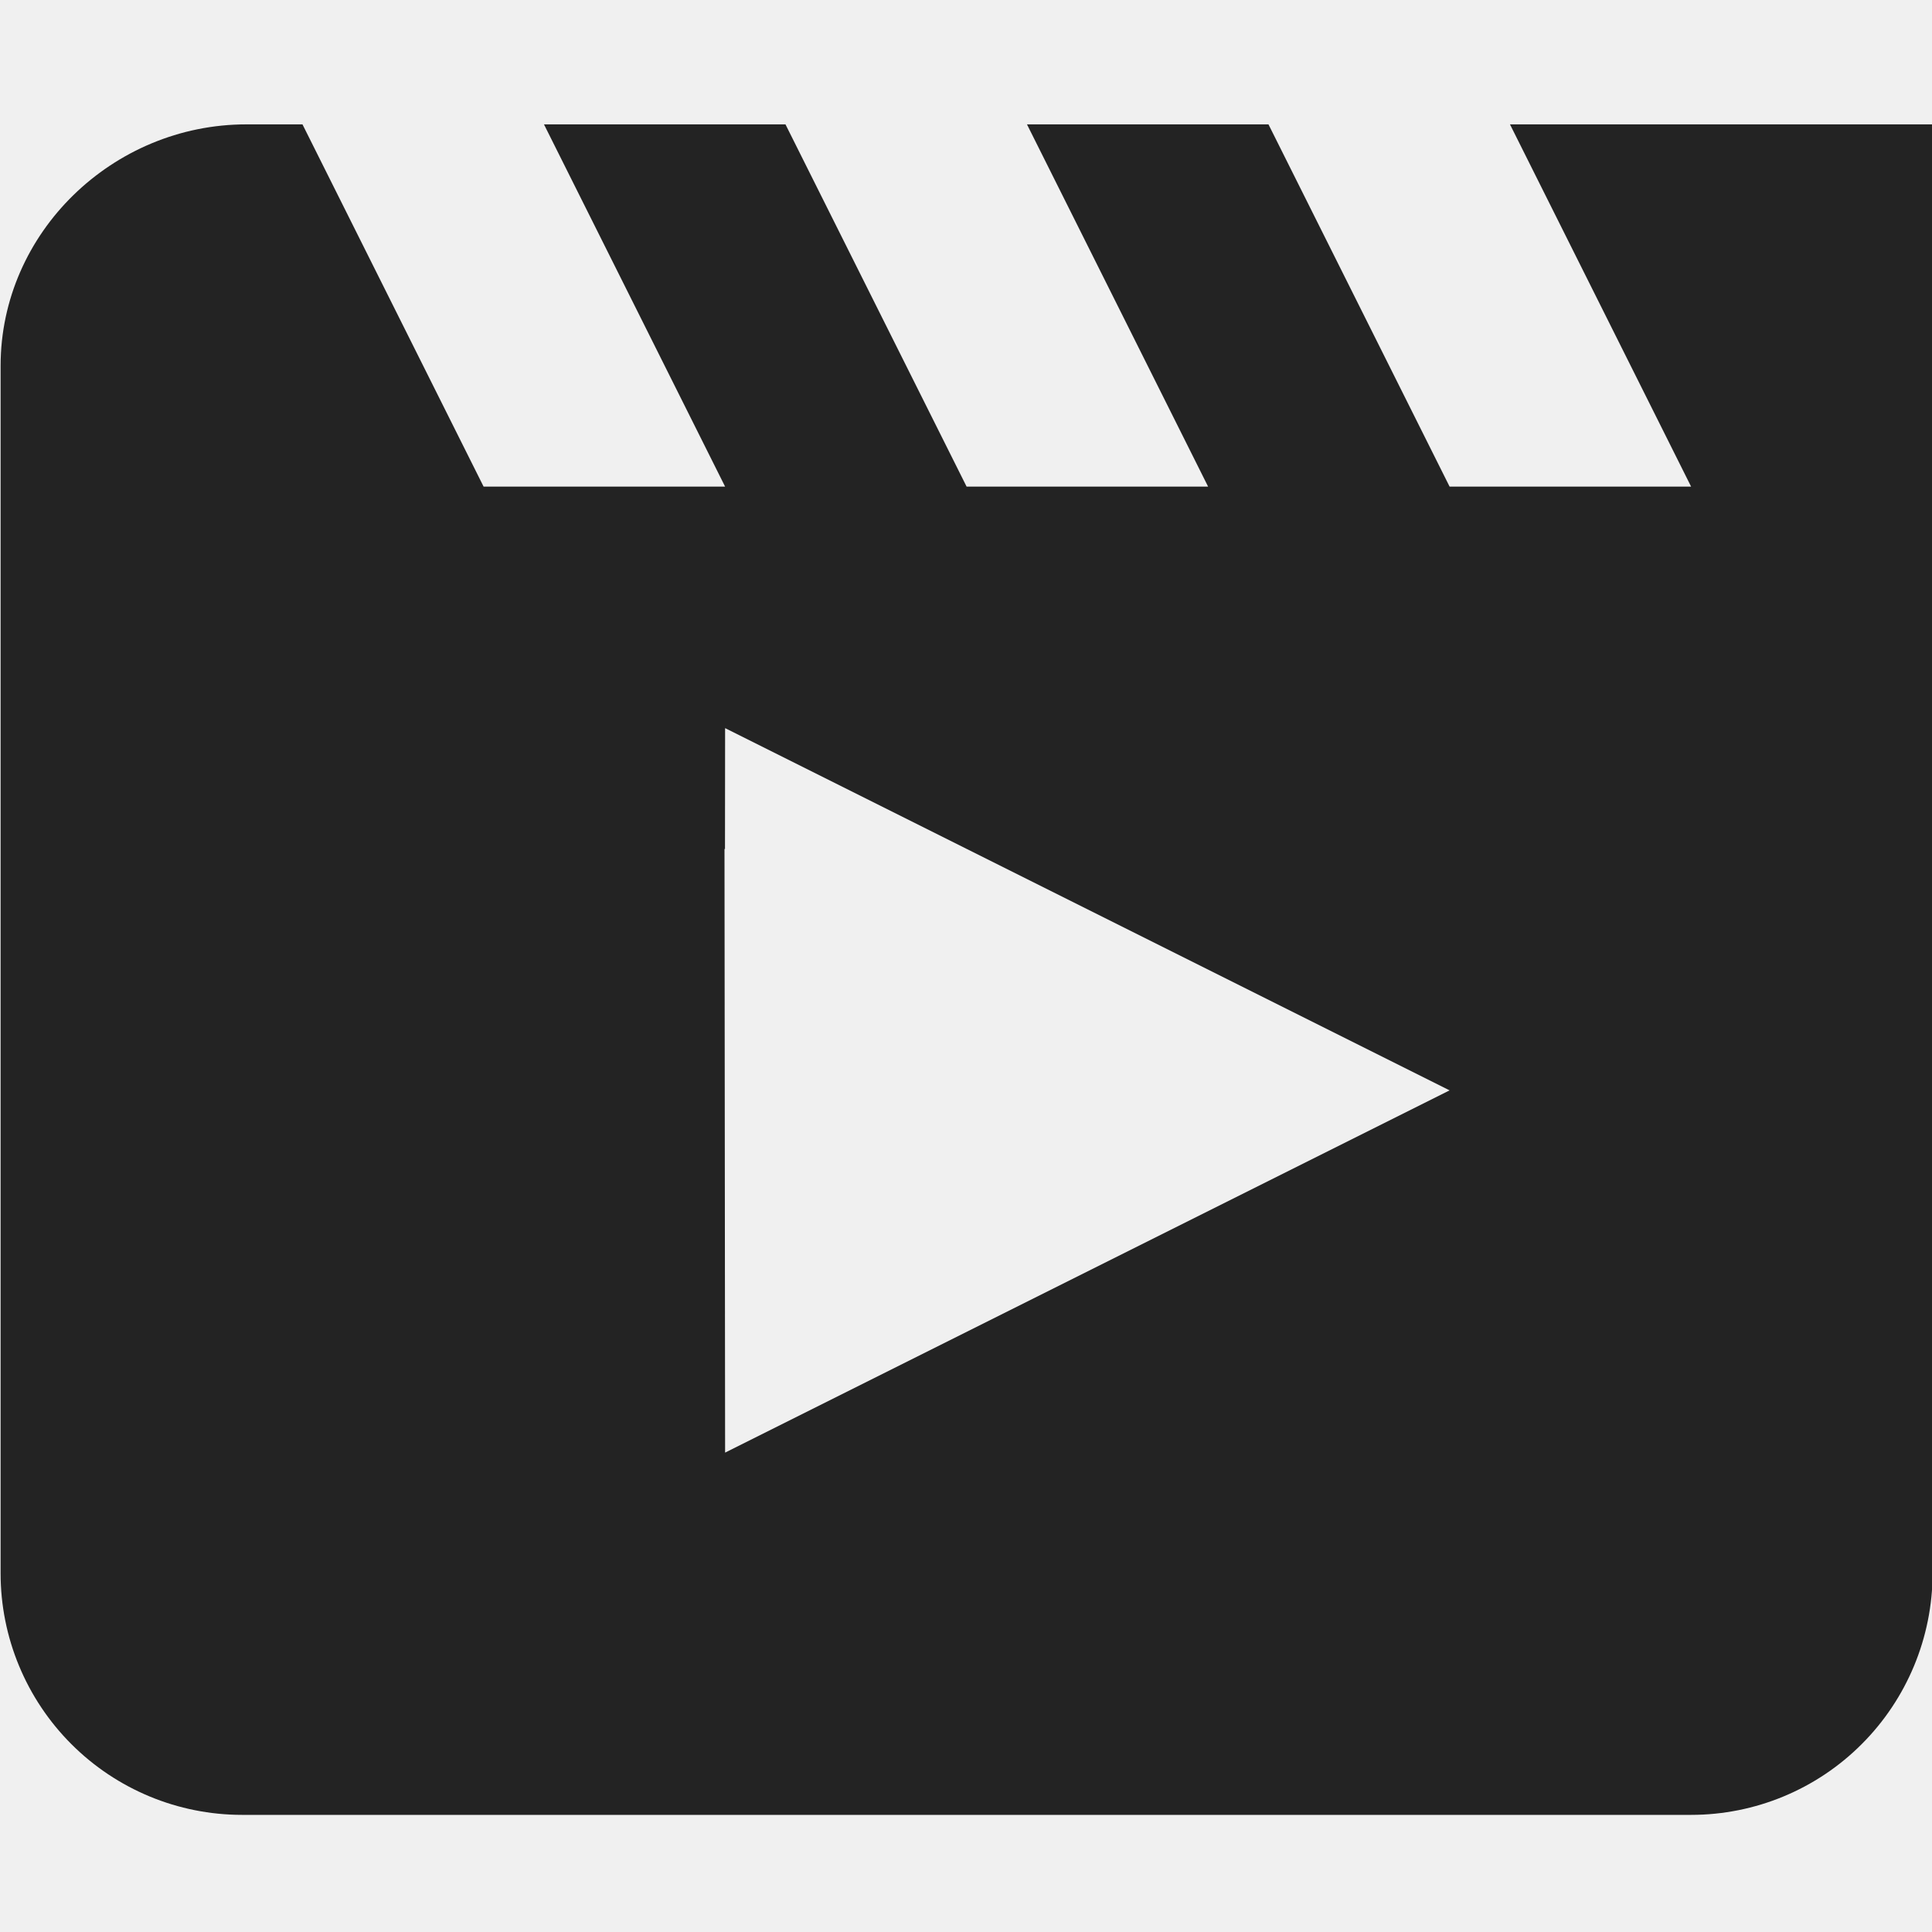
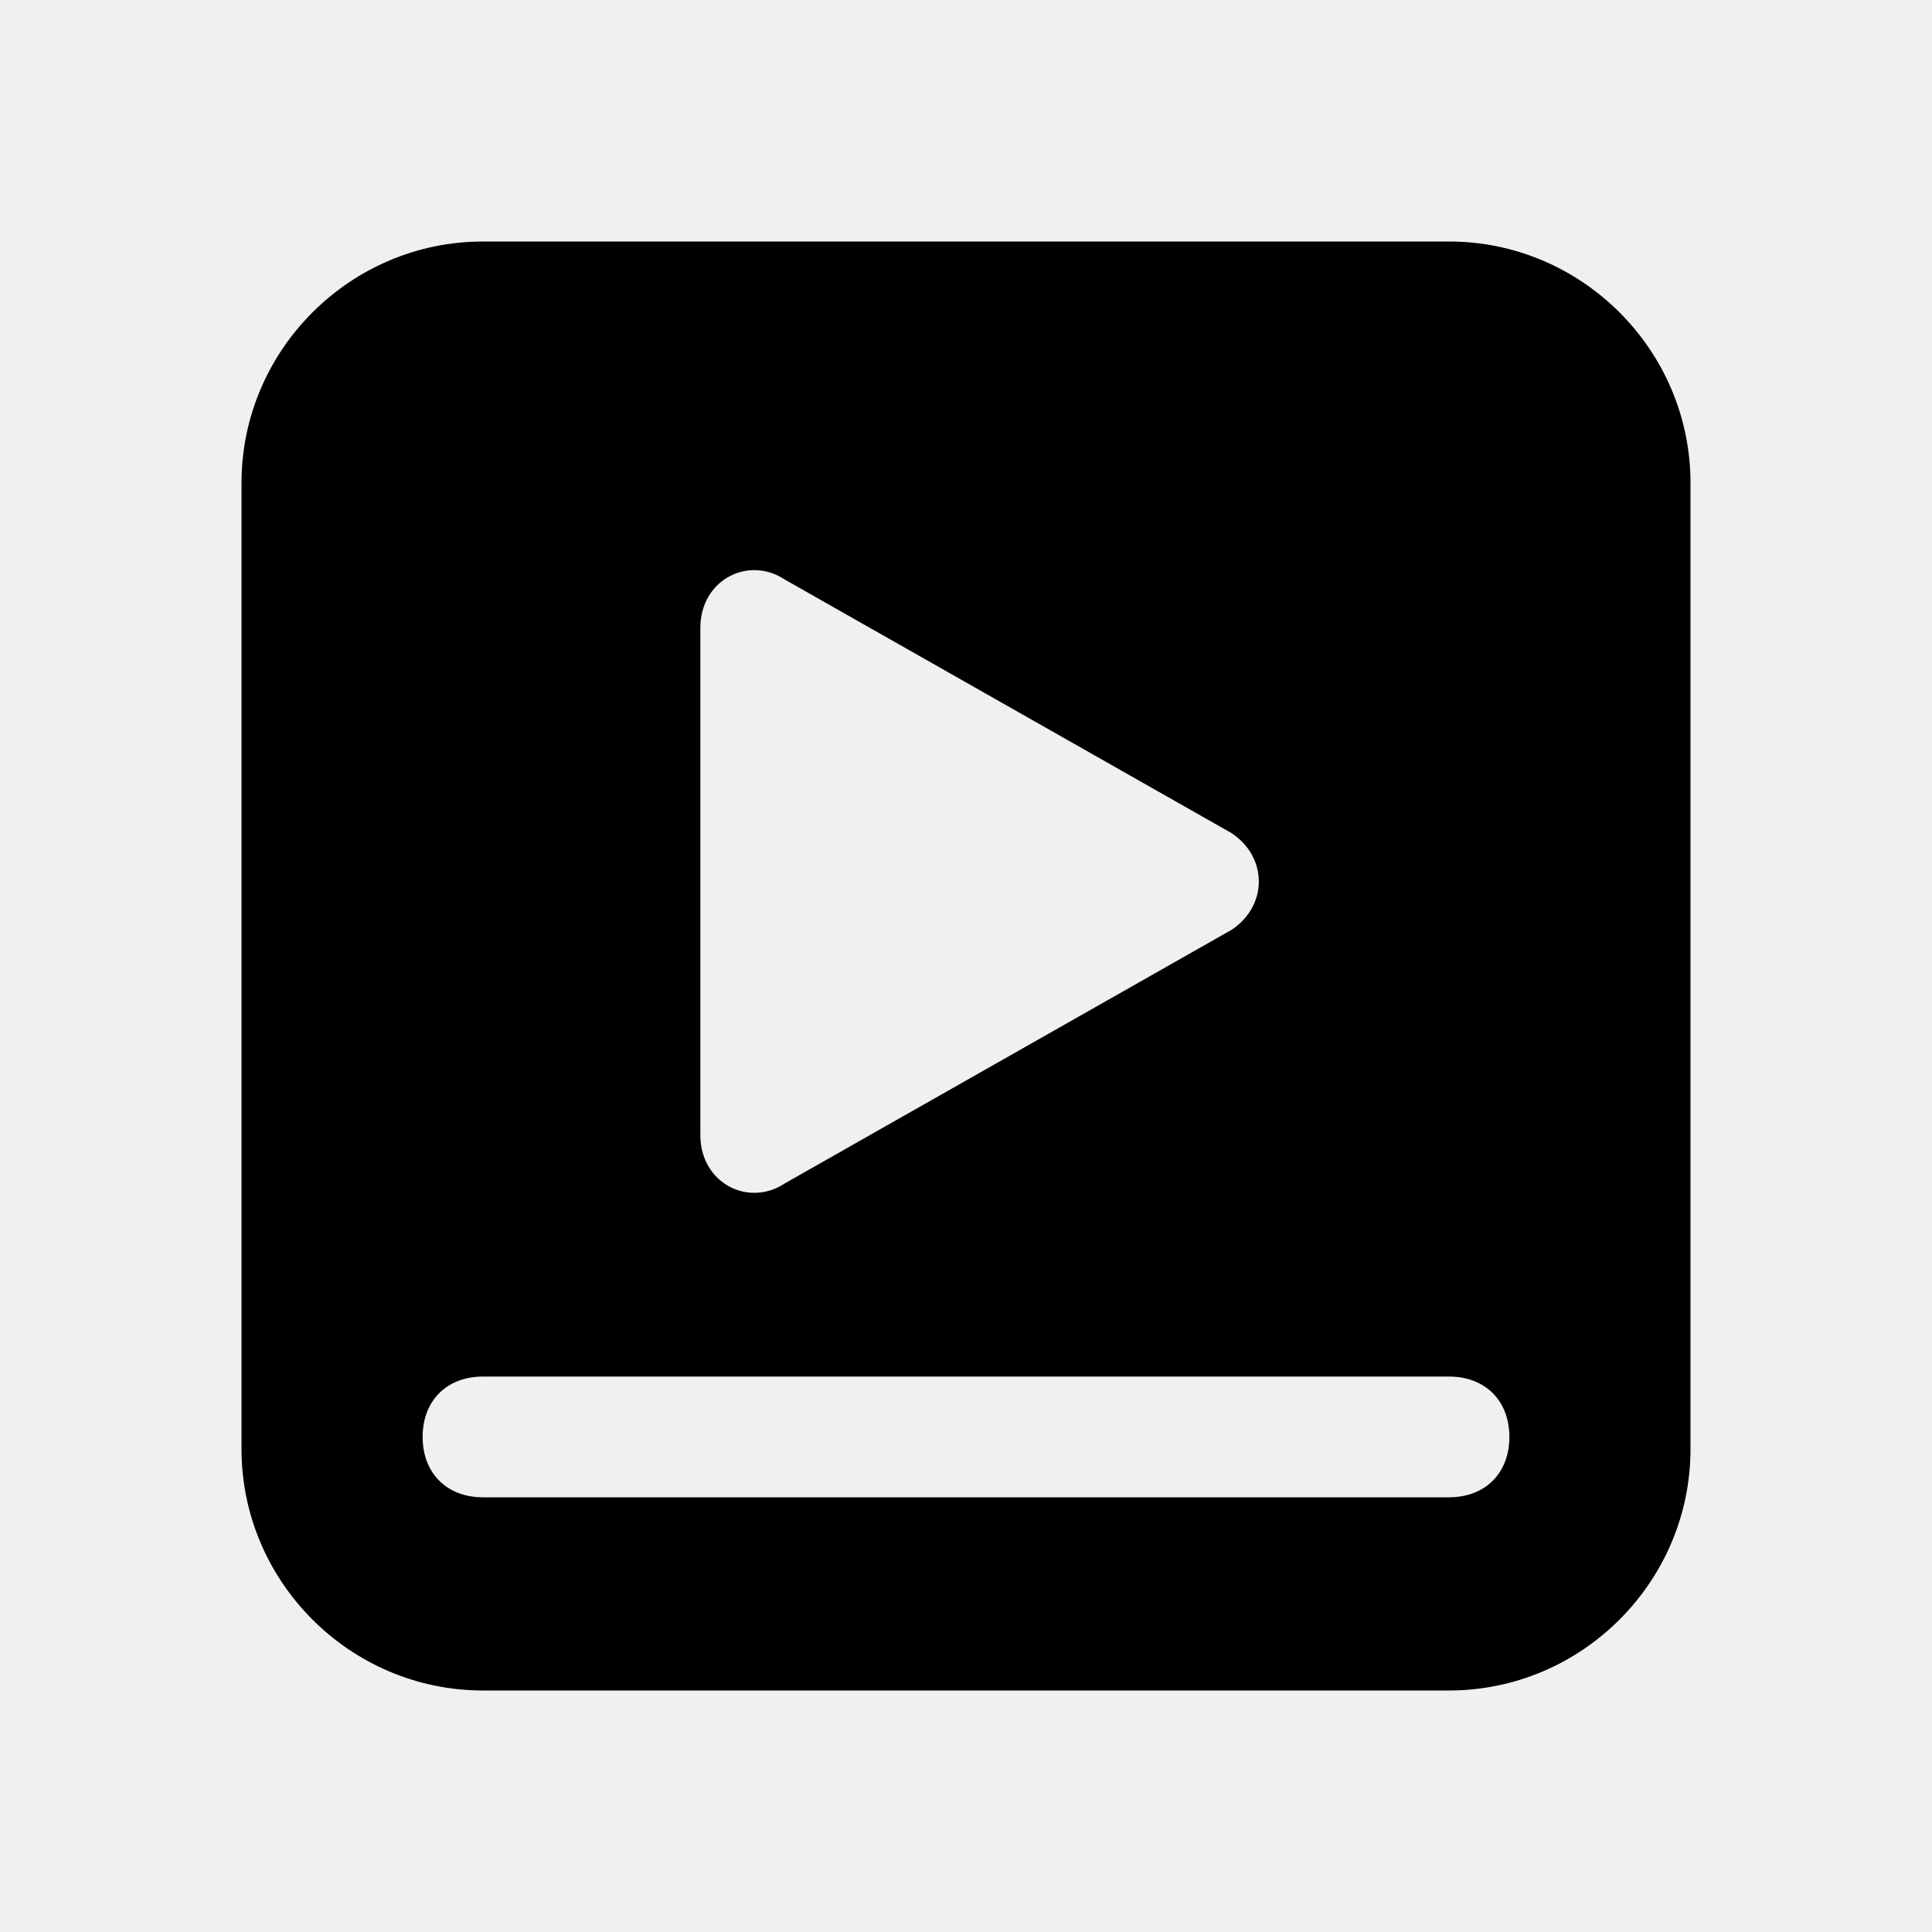
- <svg xmlns="http://www.w3.org/2000/svg" width="16" height="16" viewBox="0 0 16 16" fill="none">
-   <g clip-path="url(#clip0_1527_4639)">
-     <path d="M0.034 0.03V16.03H16.034V0.03H0.034Z" fill="#808080" fill-opacity="0.00" />
-     <path d="M2.04 1.03C0.935 1.03 0.005 1.925 0.005 3.03V13.03C0.005 13.56 0.216 14.069 0.591 14.444C0.966 14.819 1.474 15.03 2.005 15.03H14.005C14.535 15.03 15.044 14.819 15.418 14.444C15.793 14.069 16.004 13.56 16.005 13.03L16.04 2.03L16.005 1.03H12.505L14.005 4.03H12.005L10.505 1.03H8.505L10.005 4.03H8.005L6.505 1.03H4.505L6.005 4.03H4.005L2.505 1.03H2.04ZM6.005 6.03L12.005 9.03L6.005 12.03L6 7.03L6.004 7.032L6.005 6.03Z" fill="#232323" />
-   </g>
-   <defs>
-     <clipPath id="clip0_1527_4639">
-       <rect width="16.035" height="16" fill="white" transform="translate(0 0.0300293)" />
-     </clipPath>
-   </defs>
+ <svg xmlns="http://www.w3.org/2000/svg" width="16" height="16" viewBox="0 0 16 16">
+   <path fill-rule="evenodd" clip-rule="evenodd" d="M 4 2 C 2.9 2 2 2.9 2 4 V 12 C 2 13.1 2.9 14 4 14 H 12 C 13.1 14 14 13.1 14 12 V 4 C 14 2.9 13.1 2 12 2 H 4 Z M 6.5 4.8 C 6.2 4.6 5.8 4.8 5.8 5.2 V 9.4 C 5.8 9.8 6.2 10 6.5 9.8 L 10.2 7.7 C 10.5 7.5 10.5 7.1 10.2 6.9 L 6.5 4.8 Z M 4 11.4 C 3.7 11.4 3.5 11.6 3.5 11.9 C 3.5 12.2 3.7 12.4 4 12.4 H 12 C 12.3 12.4 12.5 12.2 12.5 11.9 C 12.5 11.6 12.3 11.4 12 11.4 H 4 Z" fill="currentColor" />
</svg>
